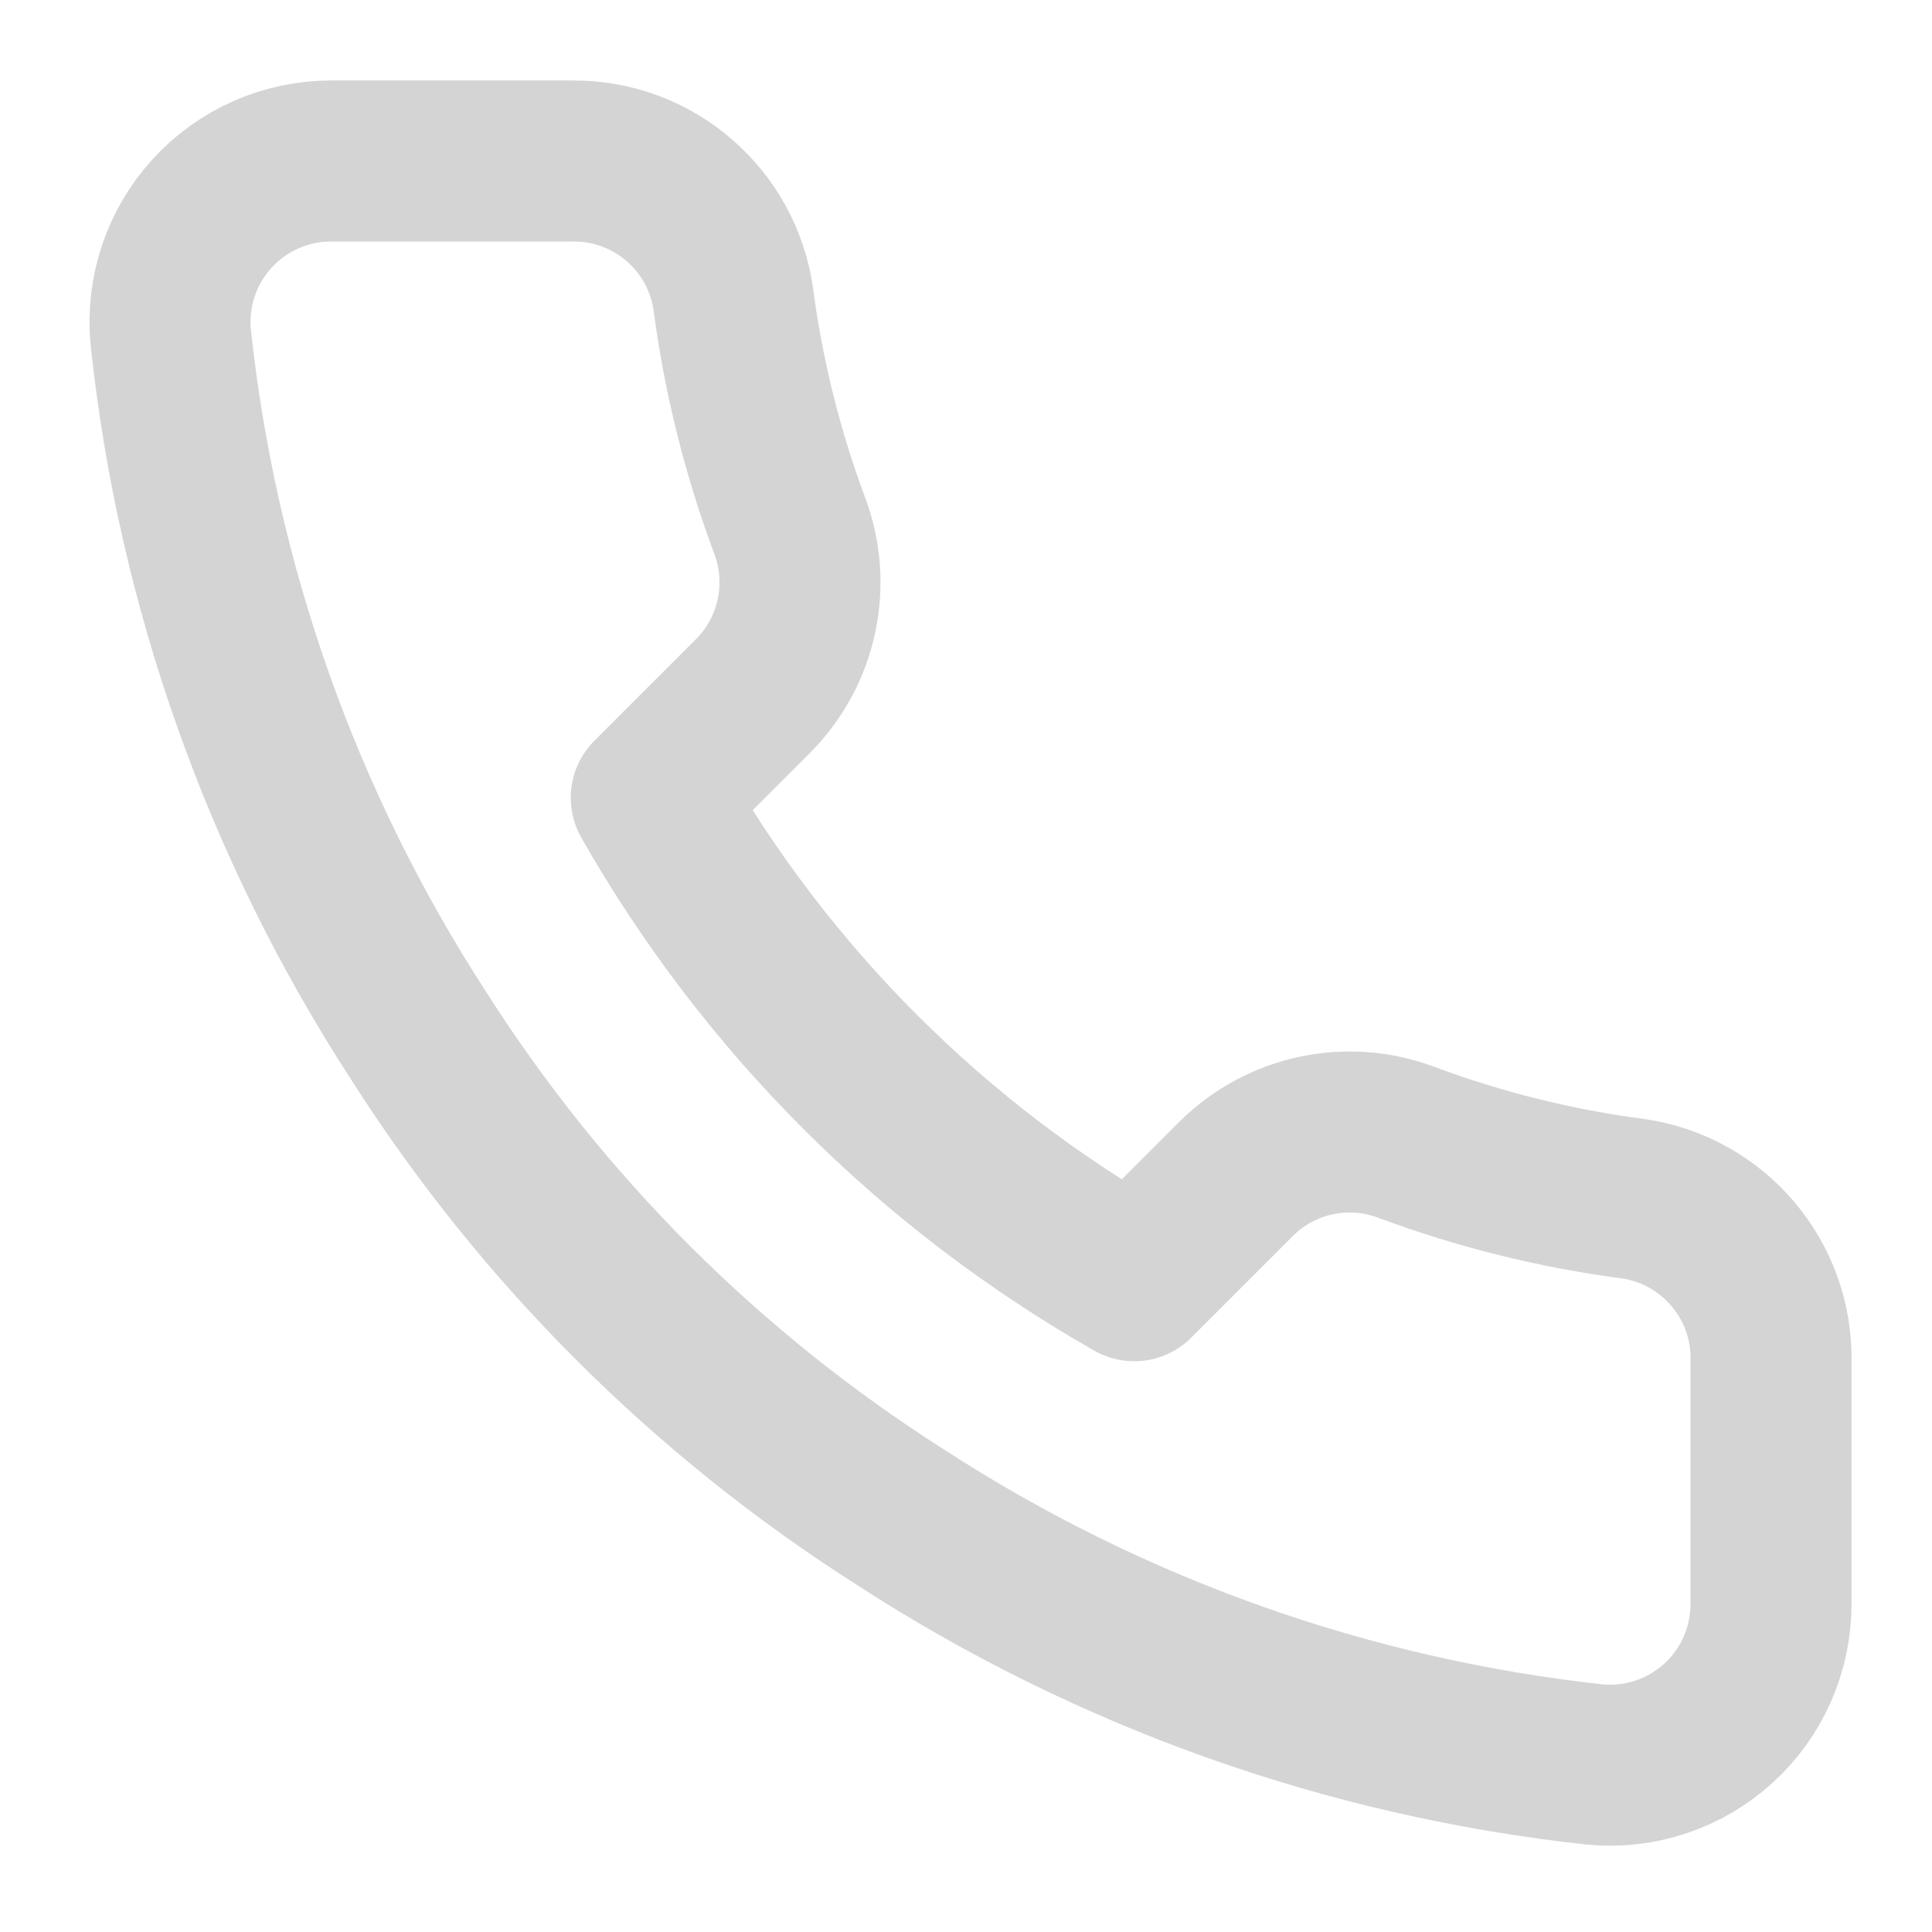
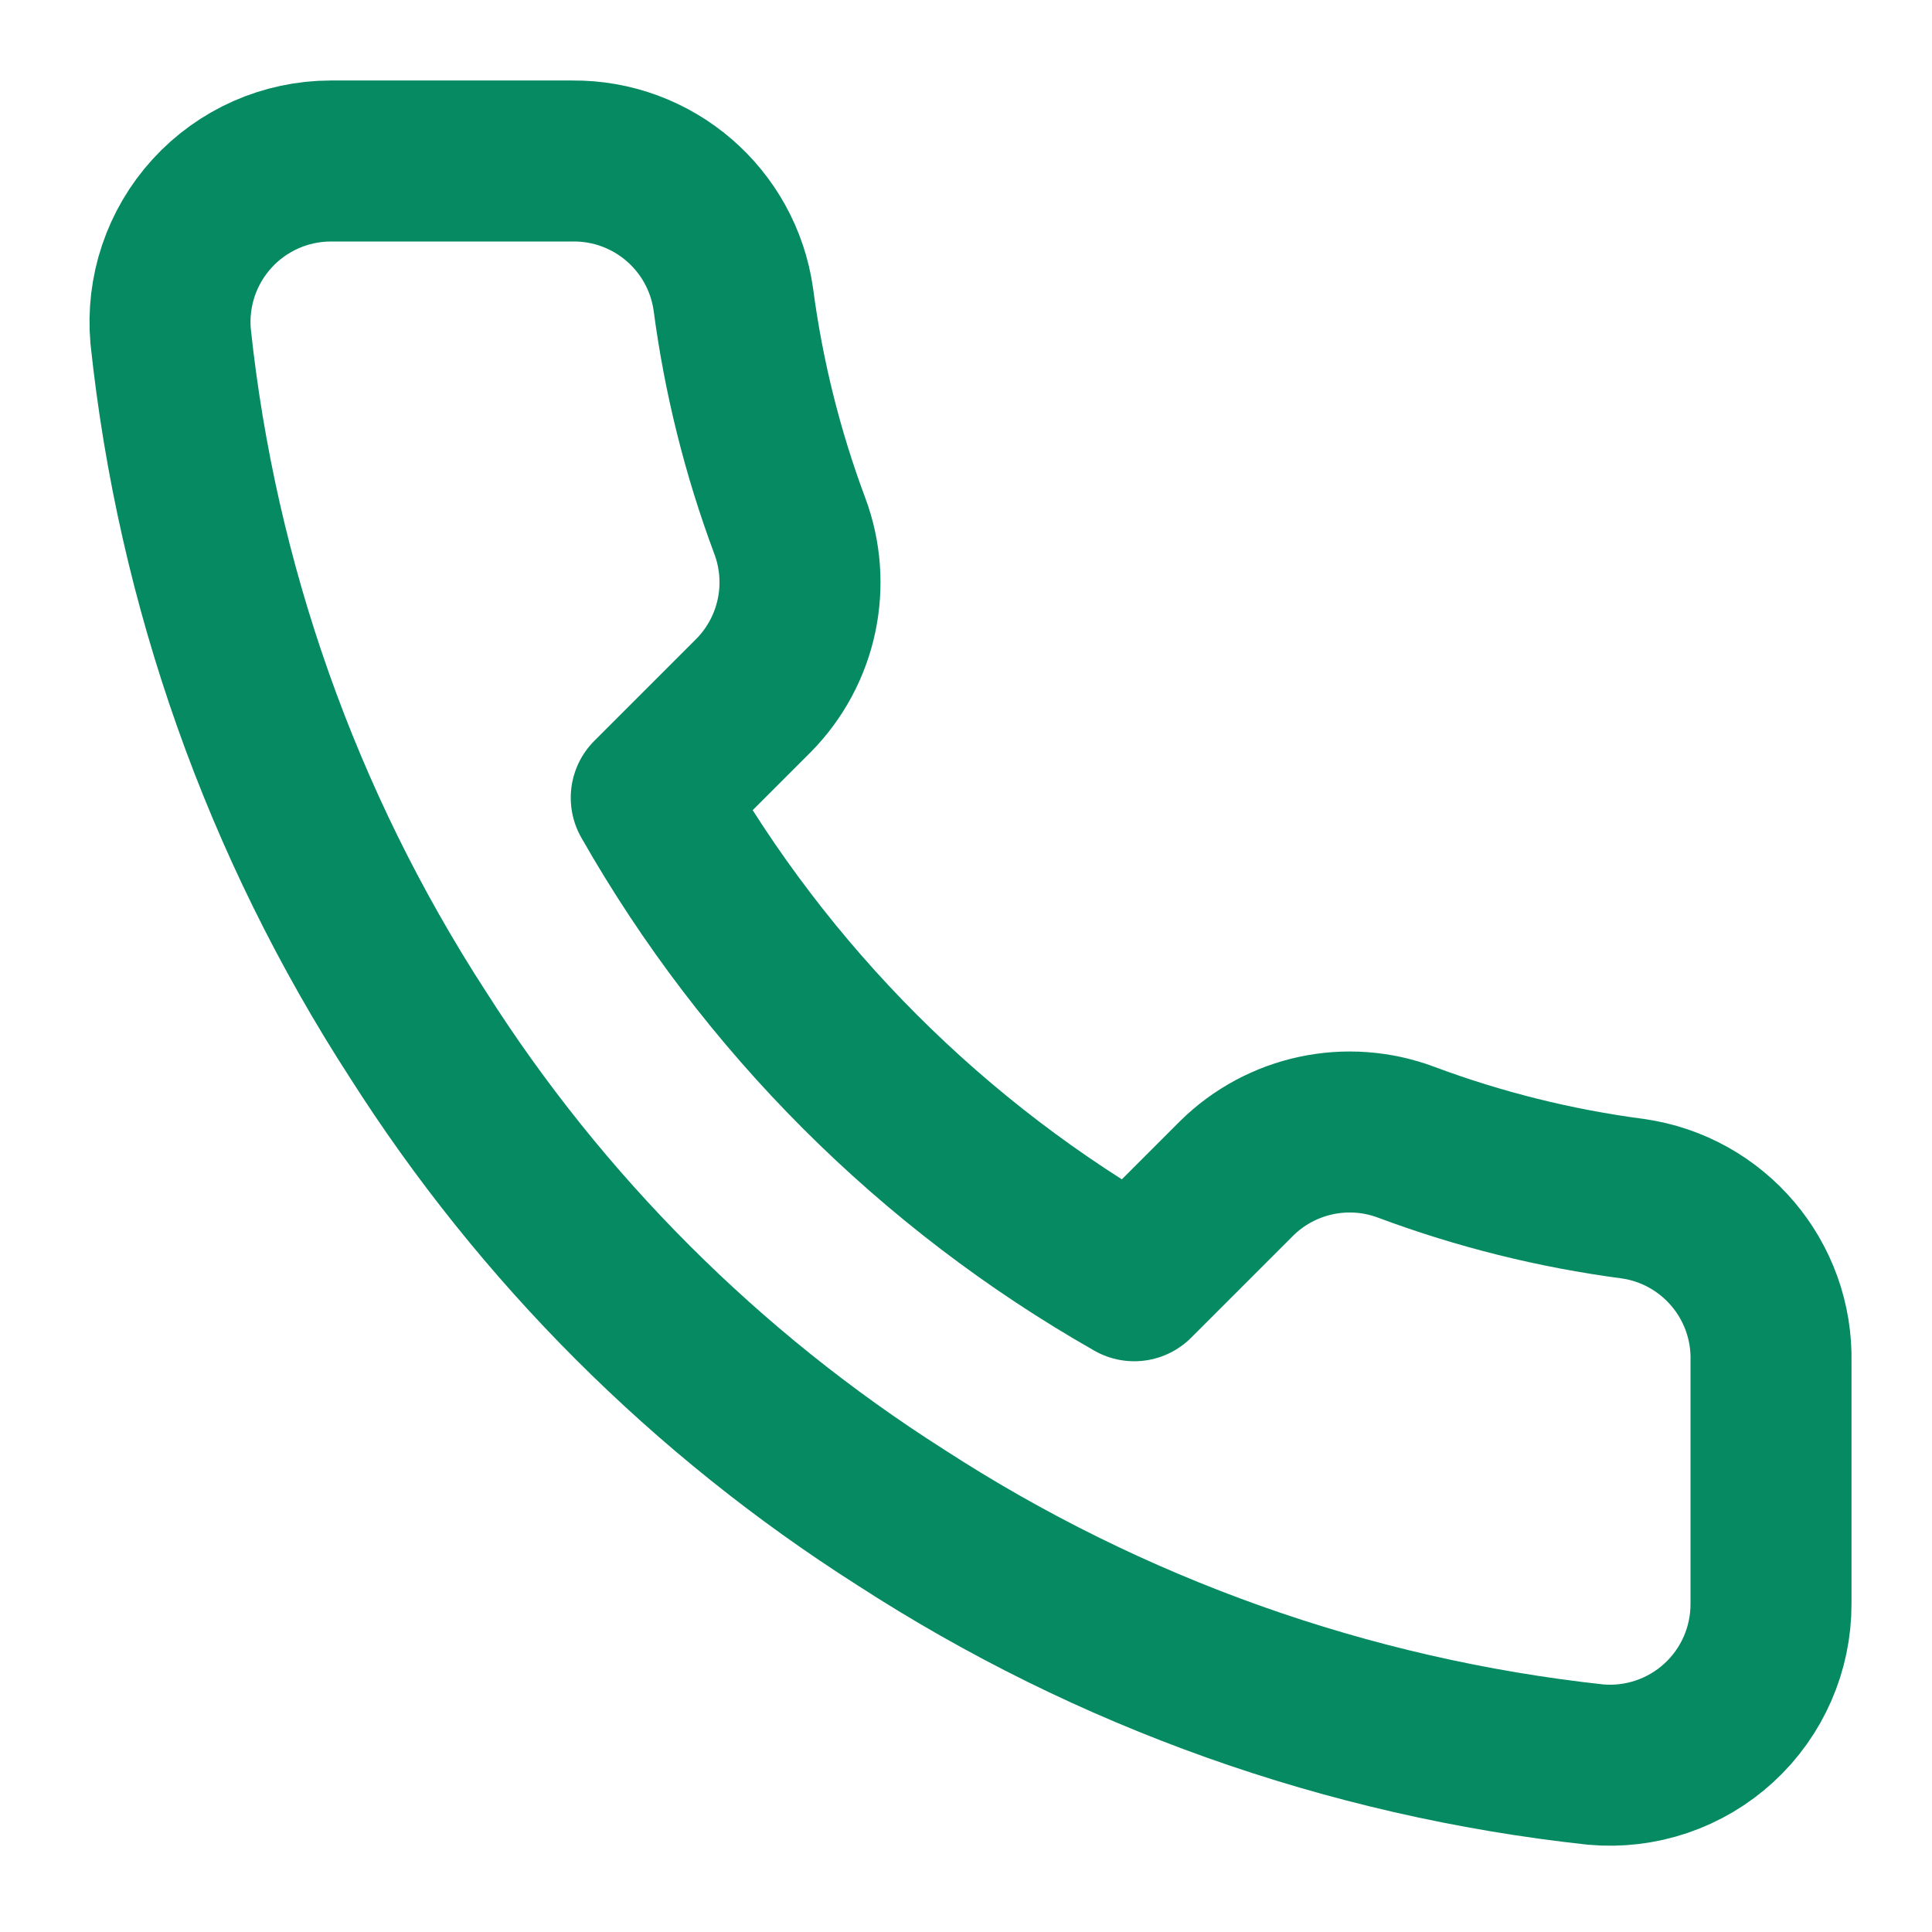
- <svg xmlns="http://www.w3.org/2000/svg" width="24" height="24" viewBox="0 0 24 24" fill="none" stroke="#d4d4d4" stroke-width="2" stroke-linecap="round" stroke-linejoin="round" class="lucide lucide-phone-icon lucide-phone">
+ <svg xmlns="http://www.w3.org/2000/svg" width="24" height="24" viewBox="0 0 24 24" fill="none" stroke="#058a61" stroke-width="2" stroke-linecap="round" stroke-linejoin="round" class="lucide lucide-phone-icon lucide-phone">
  <path d="M22 16.92v3a2 2 0 0 1-2.18 2 19.79 19.79 0 0 1-8.63-3.07 19.5 19.5 0 0 1-6-6 19.79 19.79 0 0 1-3.07-8.67A2 2 0 0 1 4.11 2h3a2 2 0 0 1 2 1.72 12.84 12.84 0 0 0 .7 2.81 2 2 0 0 1-.45 2.11L8.09 9.91a16 16 0 0 0 6 6l1.27-1.27a2 2 0 0 1 2.11-.45 12.84 12.84 0 0 0 2.81.7A2 2 0 0 1 22 16.92z" />
</svg>
